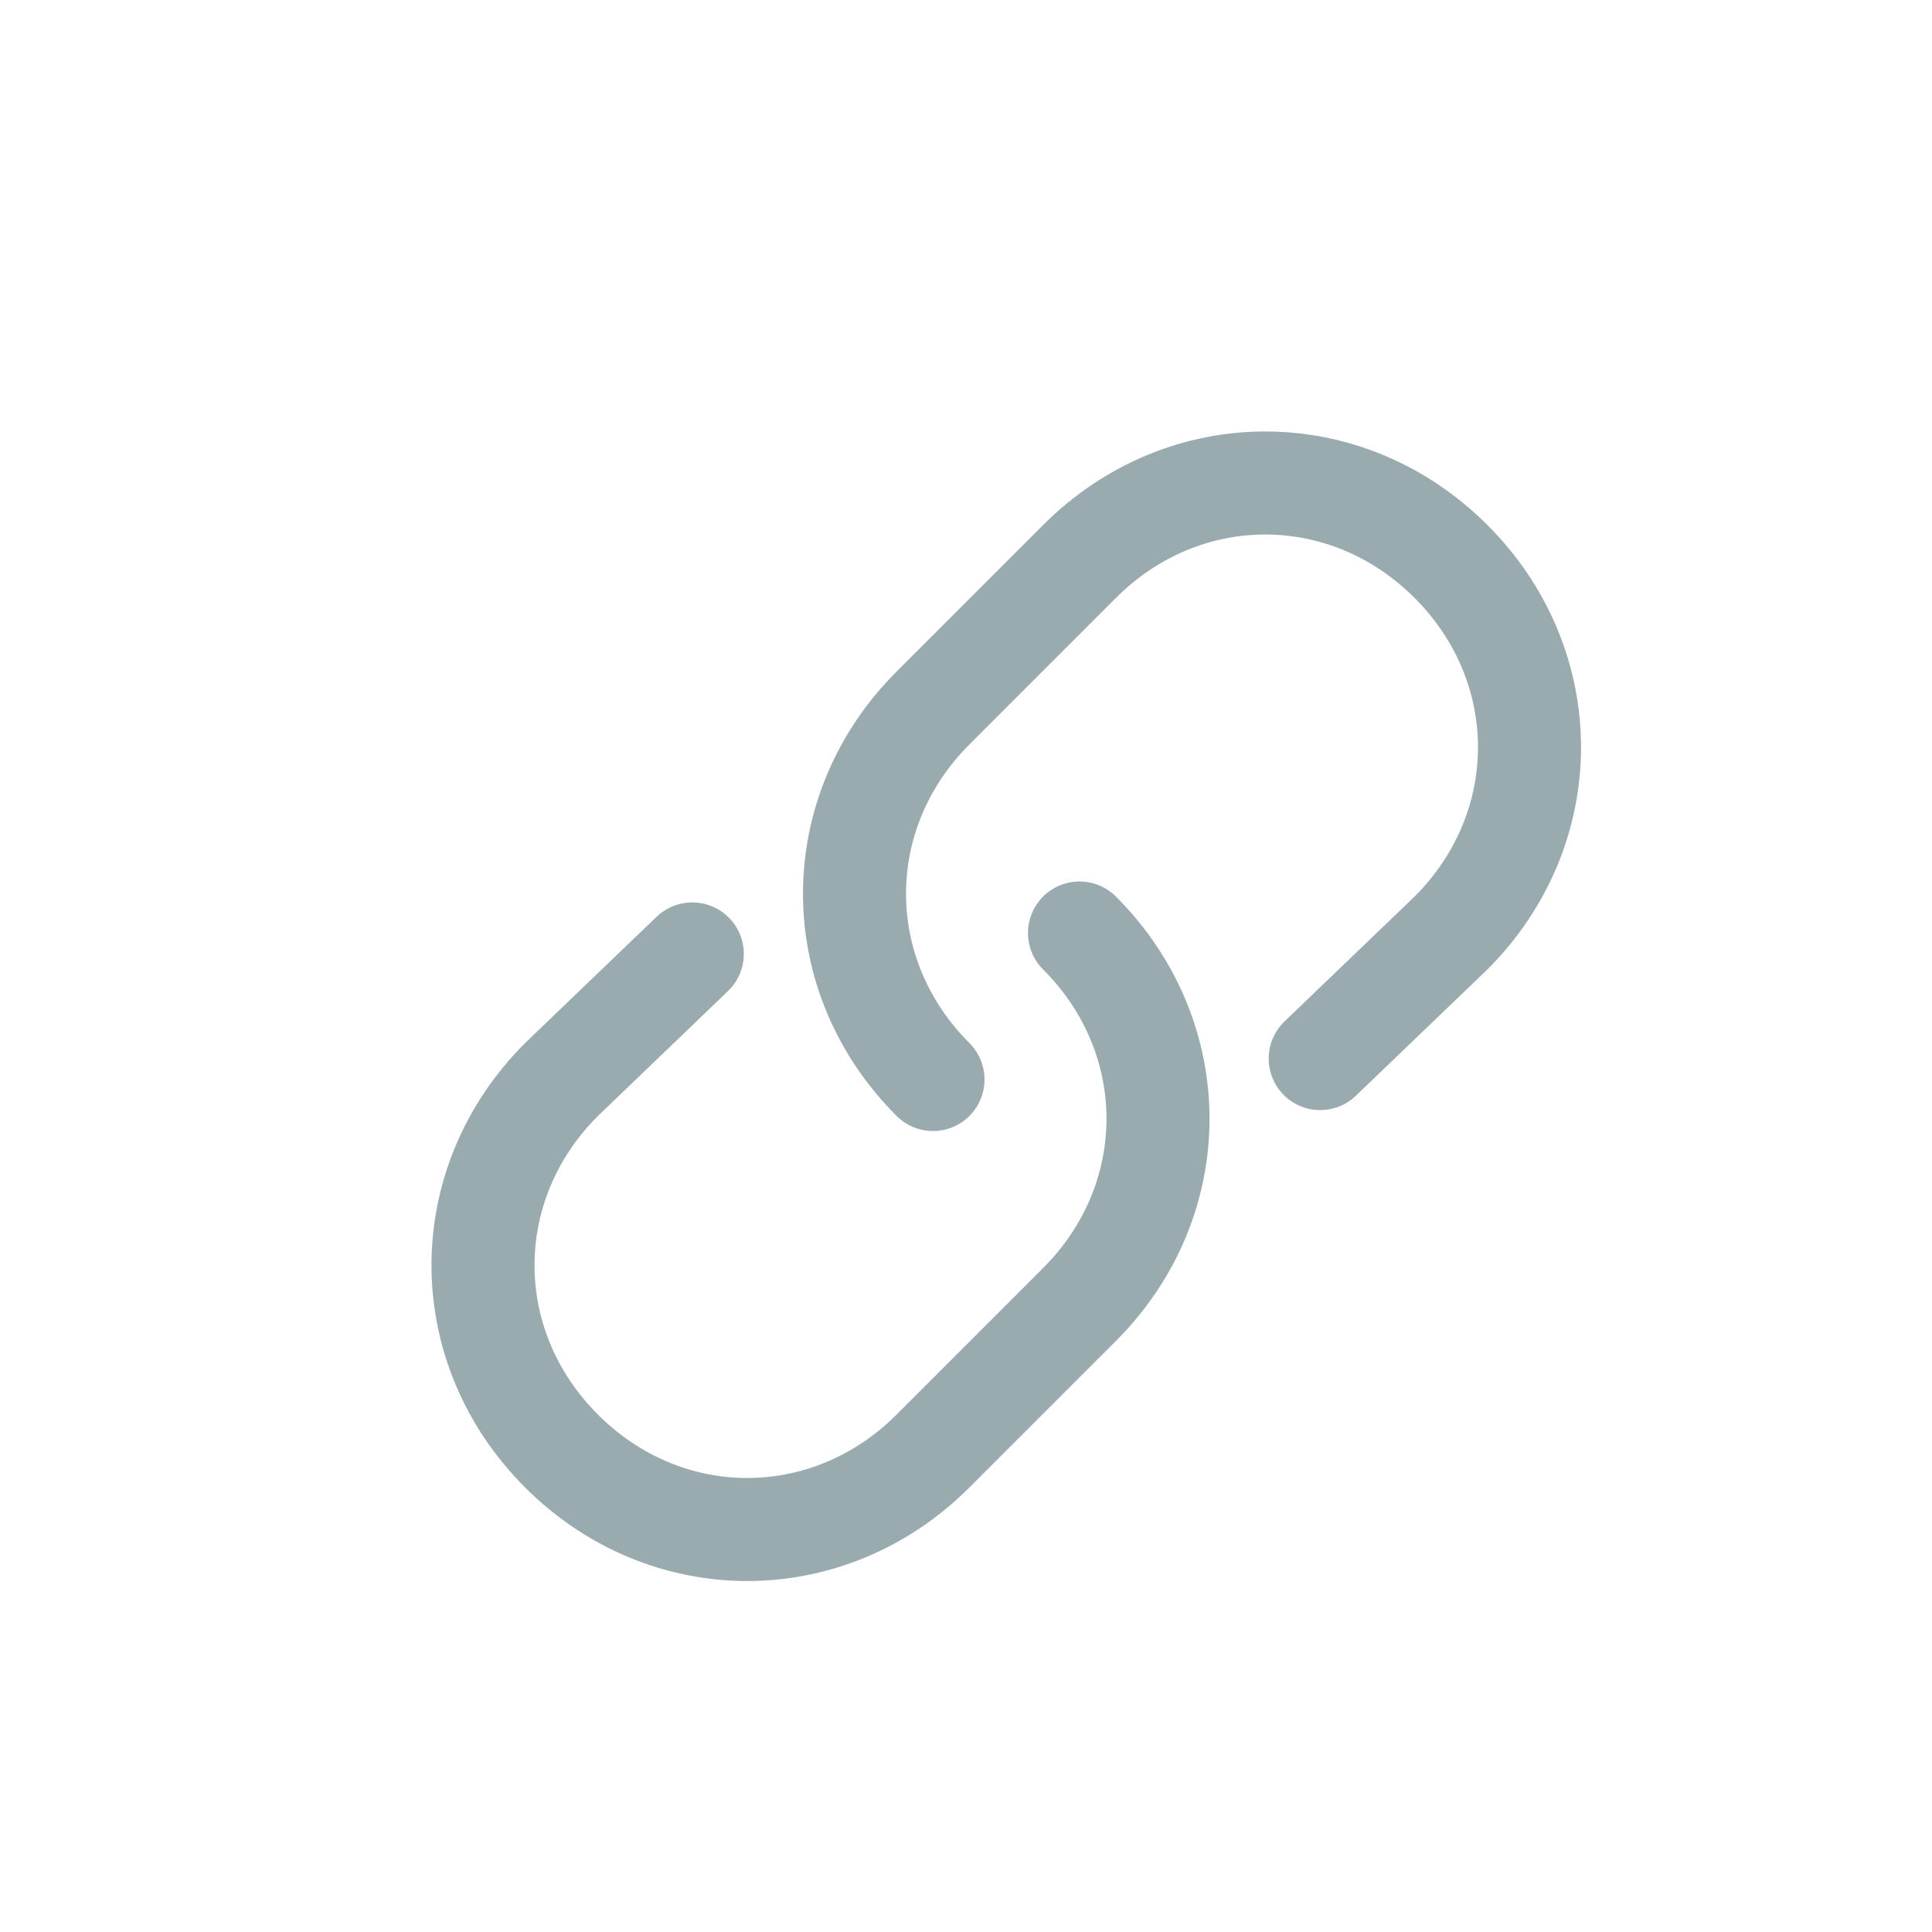
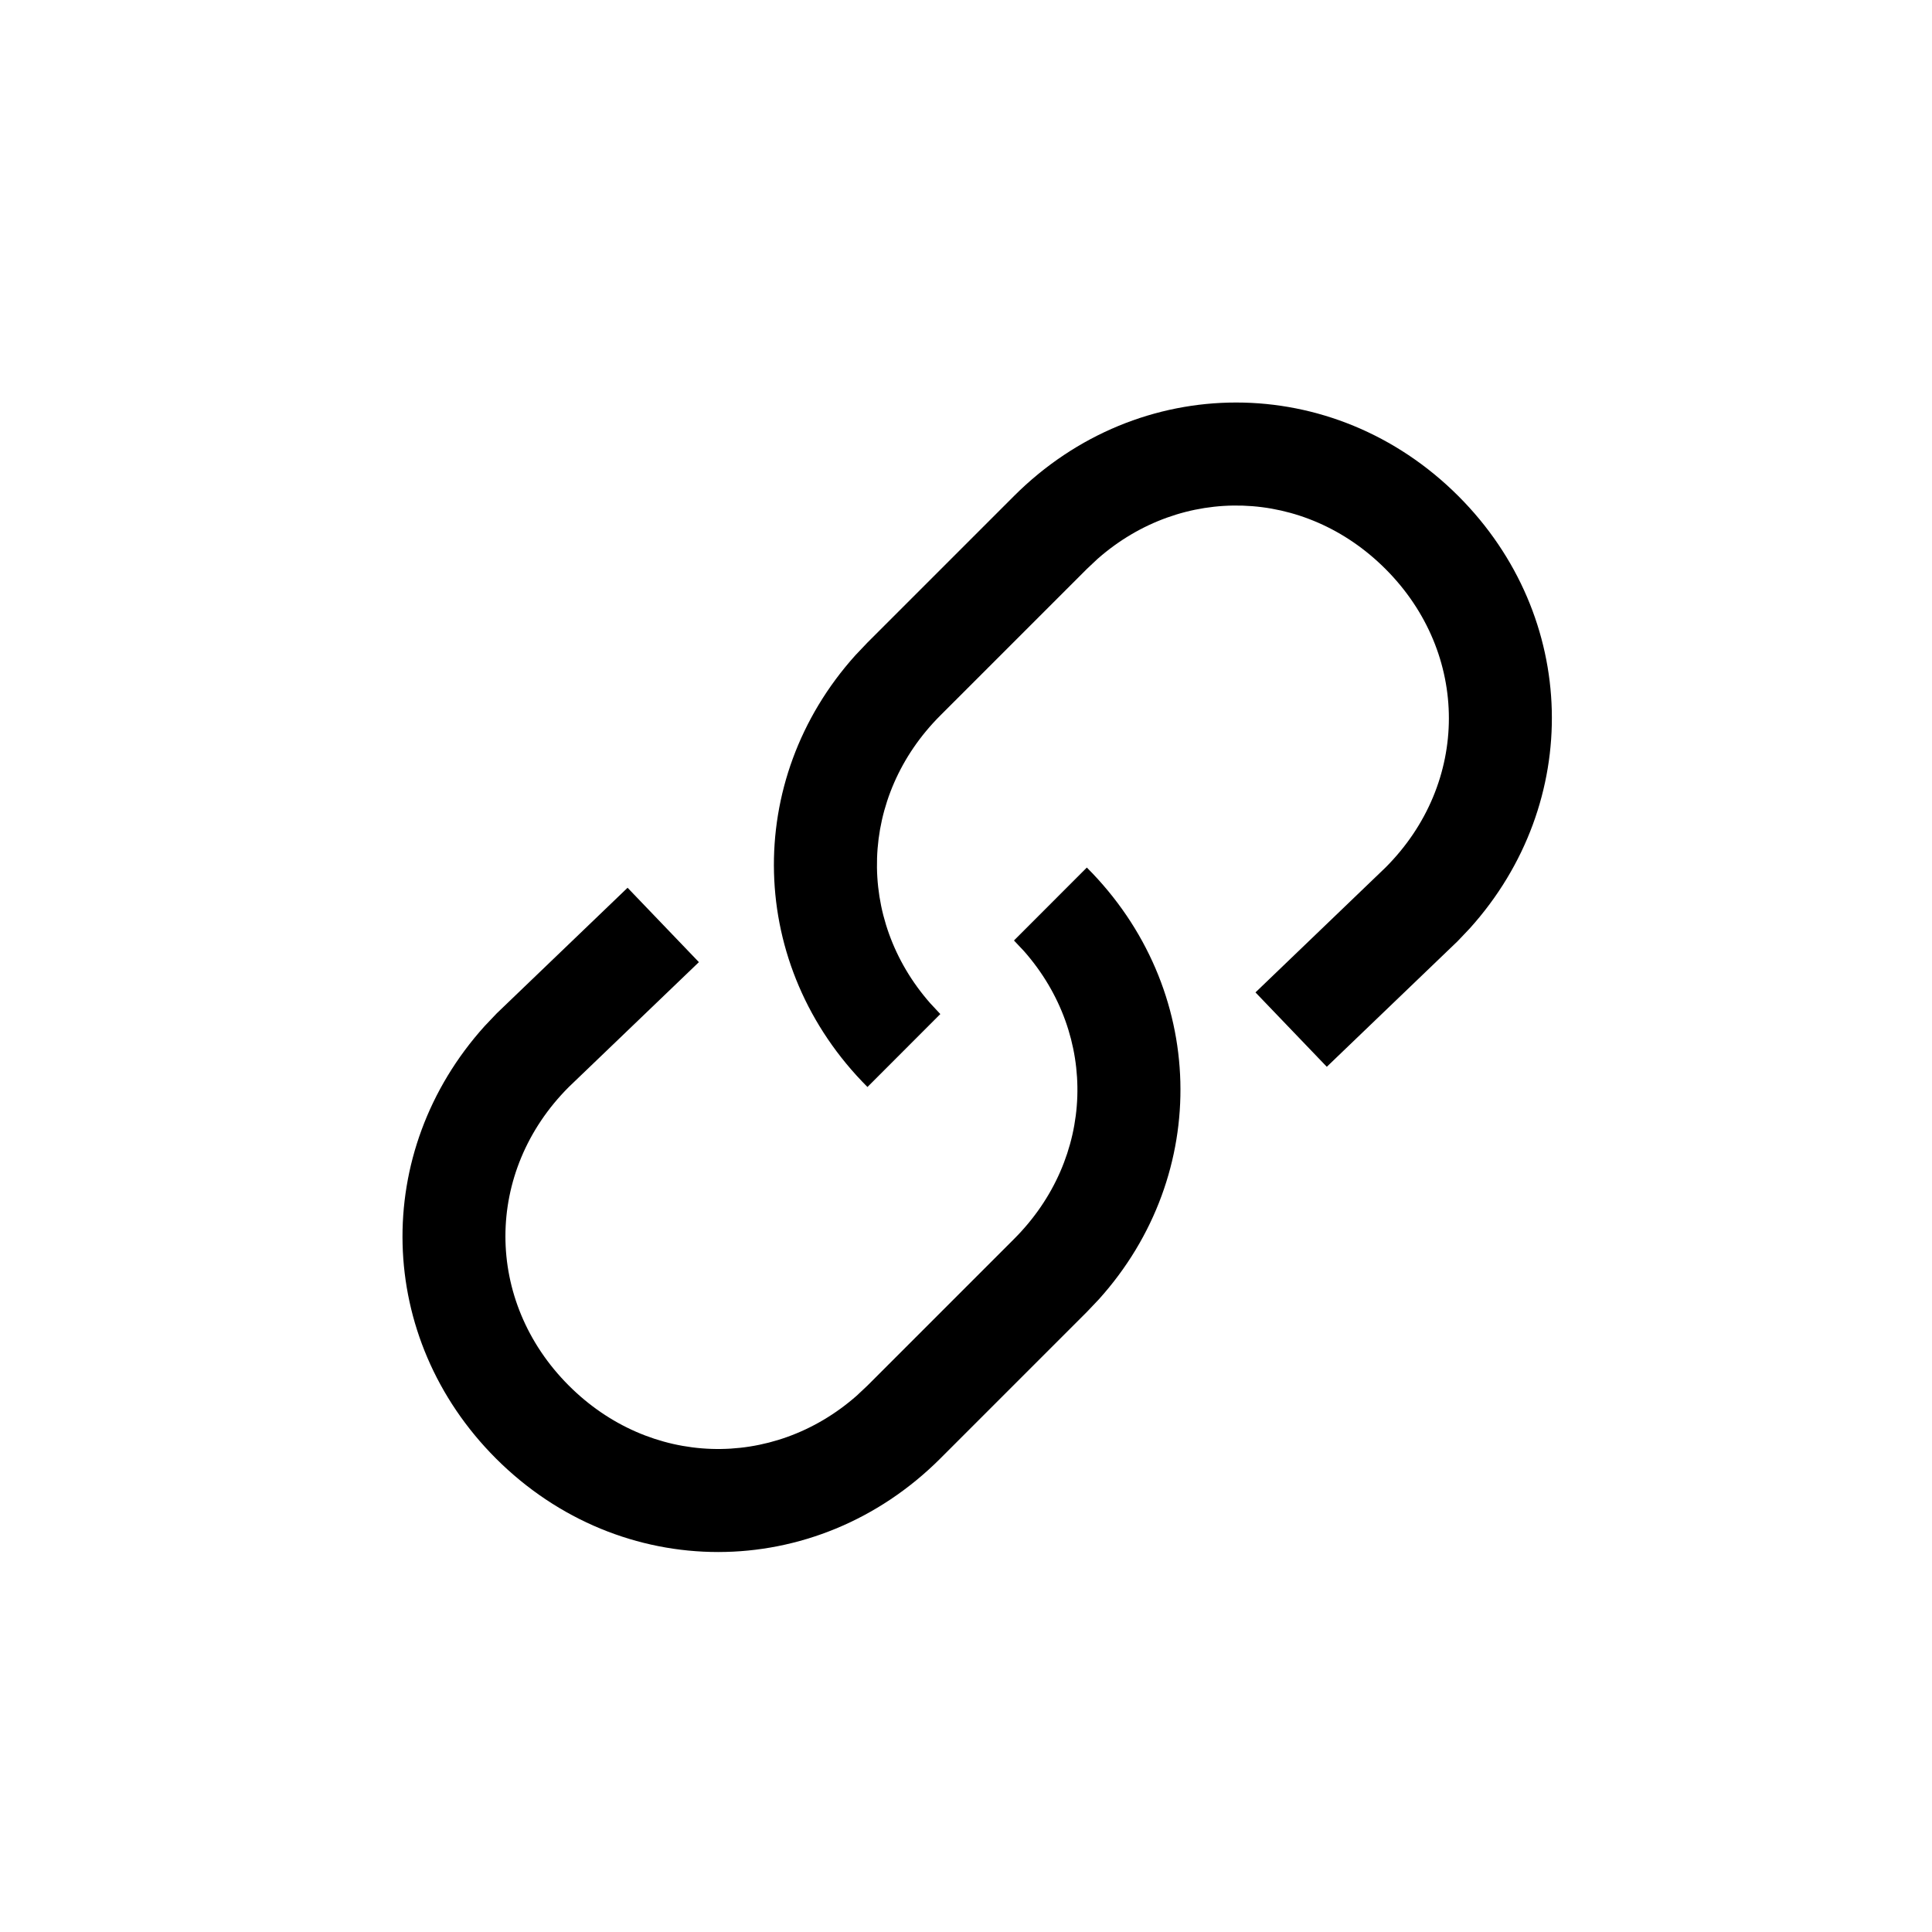
- <svg xmlns="http://www.w3.org/2000/svg" width="24" height="24" viewBox="0 0 24 24">
-   <g fill="none" fill-rule="evenodd" stroke-linecap="round" stroke-linejoin="round">
-     <g stroke="#9AABAF" stroke-width="1.28">
-       <path d="M7.41 5.59h0c1.3 1.3 1.3 3.315 0 4.615l-1.82 1.82c-1.3 1.3-3.315 1.3-4.615 0h0c-1.3-1.3-1.3-3.315 0-4.615L2.6 5.85" transform="translate(-1185 -152) translate(1174 141) translate(11 11) translate(6 6)" />
-       <path d="M5.59 7.41h0c-1.3-1.3-1.3-3.315 0-4.615L7.41.975c1.3-1.3 3.315-1.3 4.615 0h0c1.3 1.3 1.3 3.315 0 4.615L10.4 7.15" transform="translate(-1185 -152) translate(1174 141) translate(11 11) translate(6 6)" />
-     </g>
+ <svg xmlns="http://www.w3.org/2000/svg" width="24px" height="24px" viewBox="0 0 24 24" version="1.1">
+   <g id="icon-share">
+     <path d="M13.501,10.777 C15,12.276 15.05,14.587 13.651,16.14 L13.501,16.298 L11.681,18.118 C10.131,19.667 7.711,19.667 6.161,18.118 C4.663,16.619 4.613,14.308 6.02,12.747 L6.171,12.588 L7.796,11.028 L8.682,11.952 L7.066,13.503 C6.016,14.553 6.016,16.162 7.066,17.212 C8.073,18.219 9.593,18.261 10.642,17.338 L10.776,17.212 L12.596,15.392 C13.603,14.386 13.645,12.866 12.722,11.817 L12.596,11.683 L13.501,10.777 Z M18.116,6.162 C19.615,7.661 19.665,9.972 18.258,11.533 L18.107,11.692 L16.482,13.252 L15.596,12.328 L17.211,10.777 C18.261,9.727 18.261,8.118 17.211,7.068 C16.205,6.061 14.685,6.019 13.635,6.942 L13.501,7.068 L11.681,8.888 C10.675,9.894 10.633,11.414 11.556,12.463 L11.681,12.597 L10.776,13.503 C9.278,12.004 9.228,9.693 10.626,8.14 L10.776,7.982 L12.596,6.162 C14.146,4.613 16.566,4.613 18.116,6.162 Z" id="Path" fill-rule="nonzero" />
  </g>
</svg>
